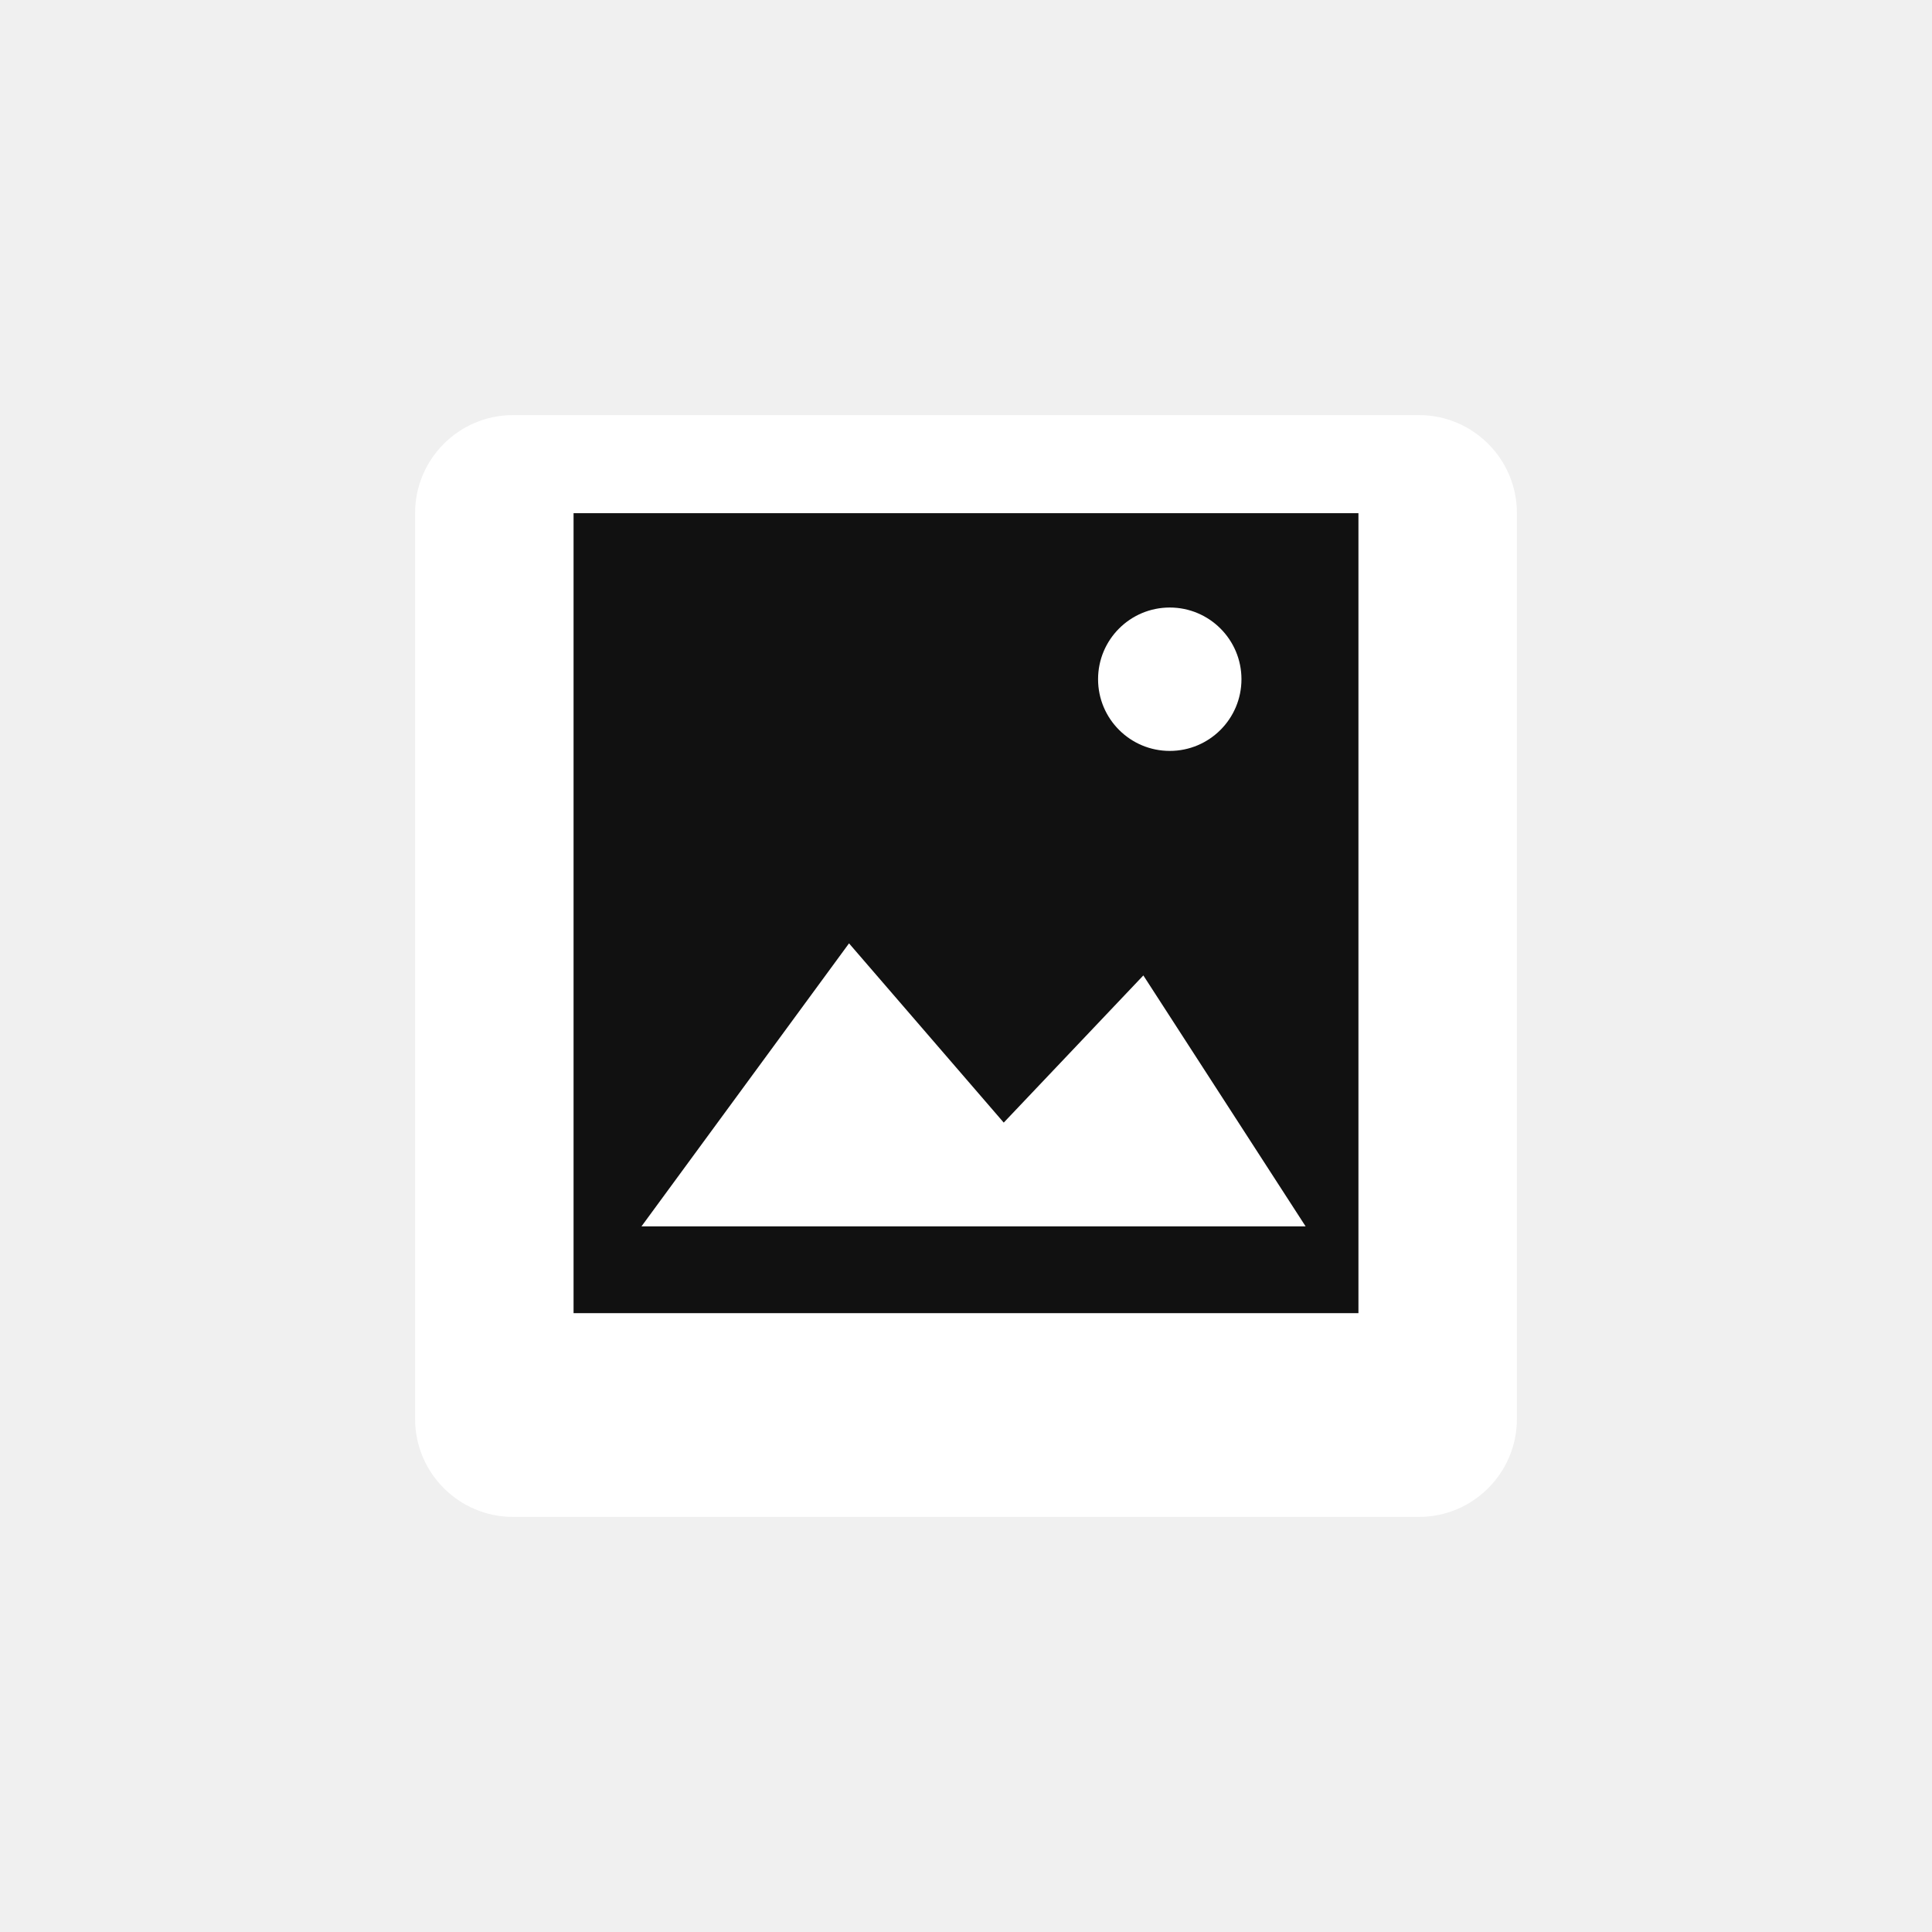
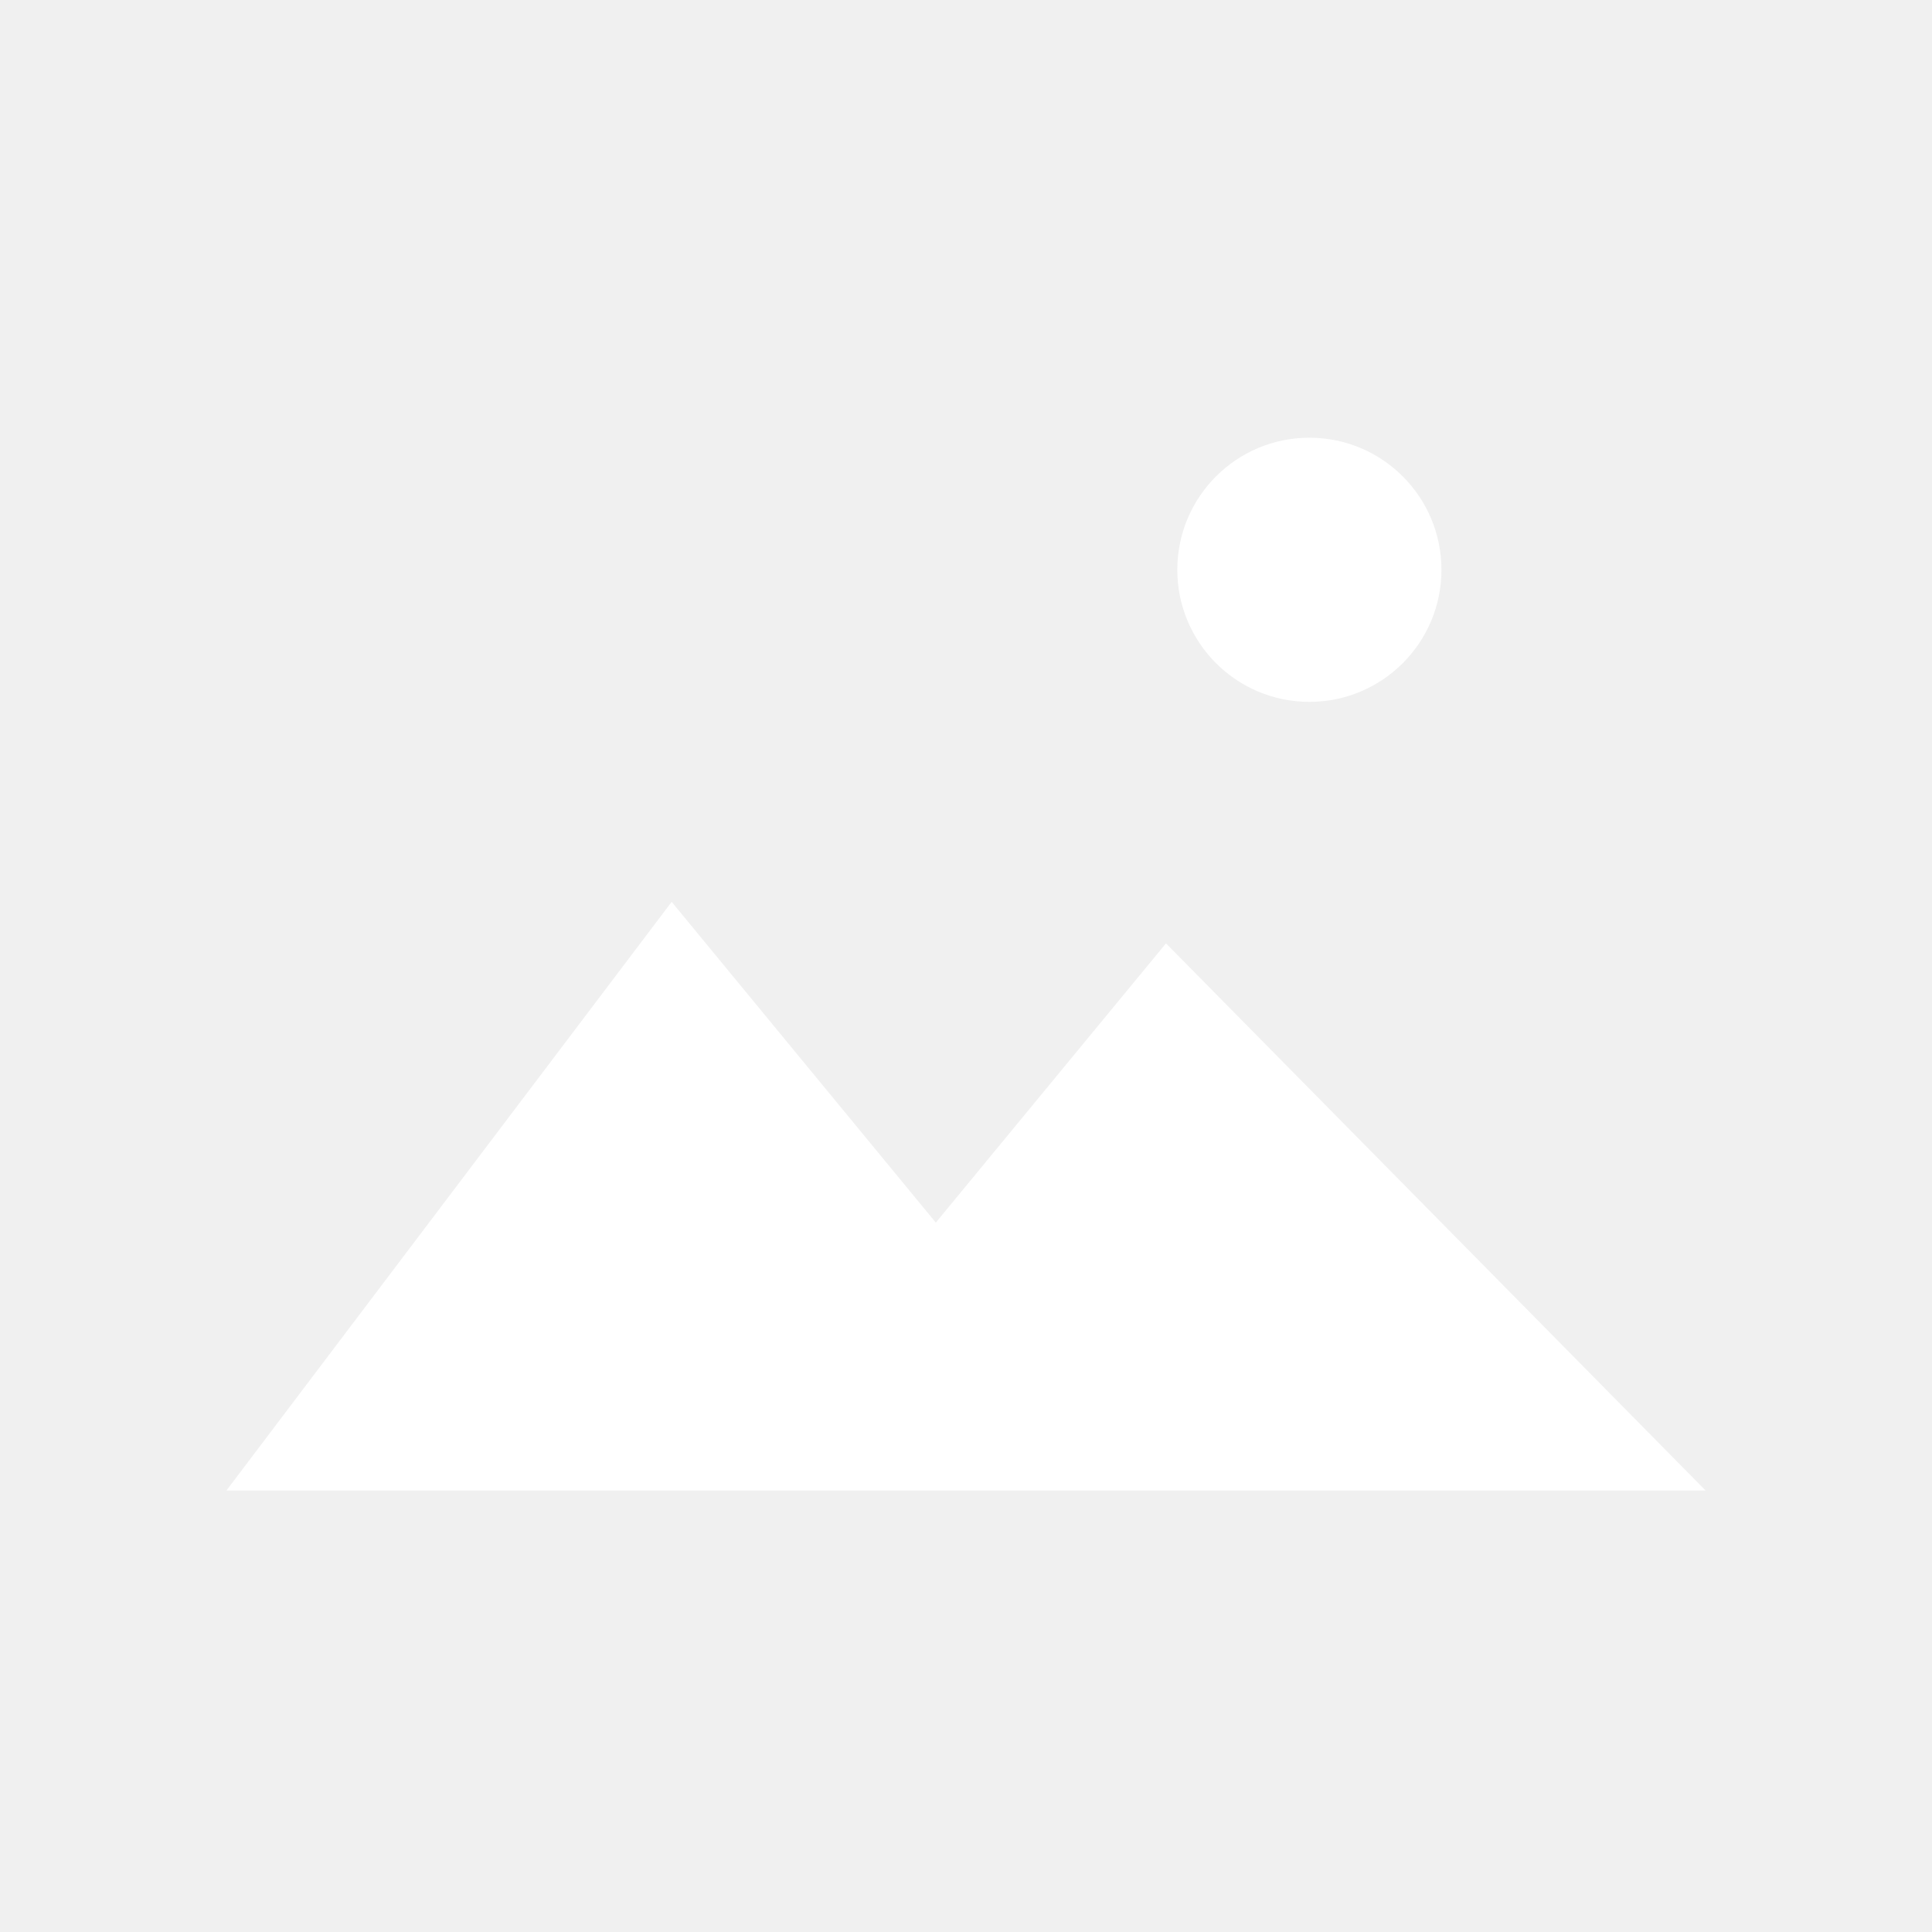
<svg xmlns="http://www.w3.org/2000/svg" width="1024" height="1024" viewBox="0 0 1024 1024">
-   <path d="M272 220h480a52 52 0 0 1 52 52v480a52 52 0 0 1-52 52H272a52 52 0 0 1-52-52V272a52 52 0 0 1 52-52z" fill="#FFFFFF" />
-   <rect x="304" y="272" width="416" height="424" fill="#111111" />
-   <circle cx="620" cy="360" r="38" fill="#FFFFFF" />
-   <path d="M340 650 450 500l82 95 74-78 86 133z" fill="#FFFFFF" />
+   <circle cx="694" cy="302" r="70" fill="#FFFFFF" />
+   <path d="M120 790 356 478 496 648 618 500 904 790Z" fill="#FFFFFF" />
</svg>
